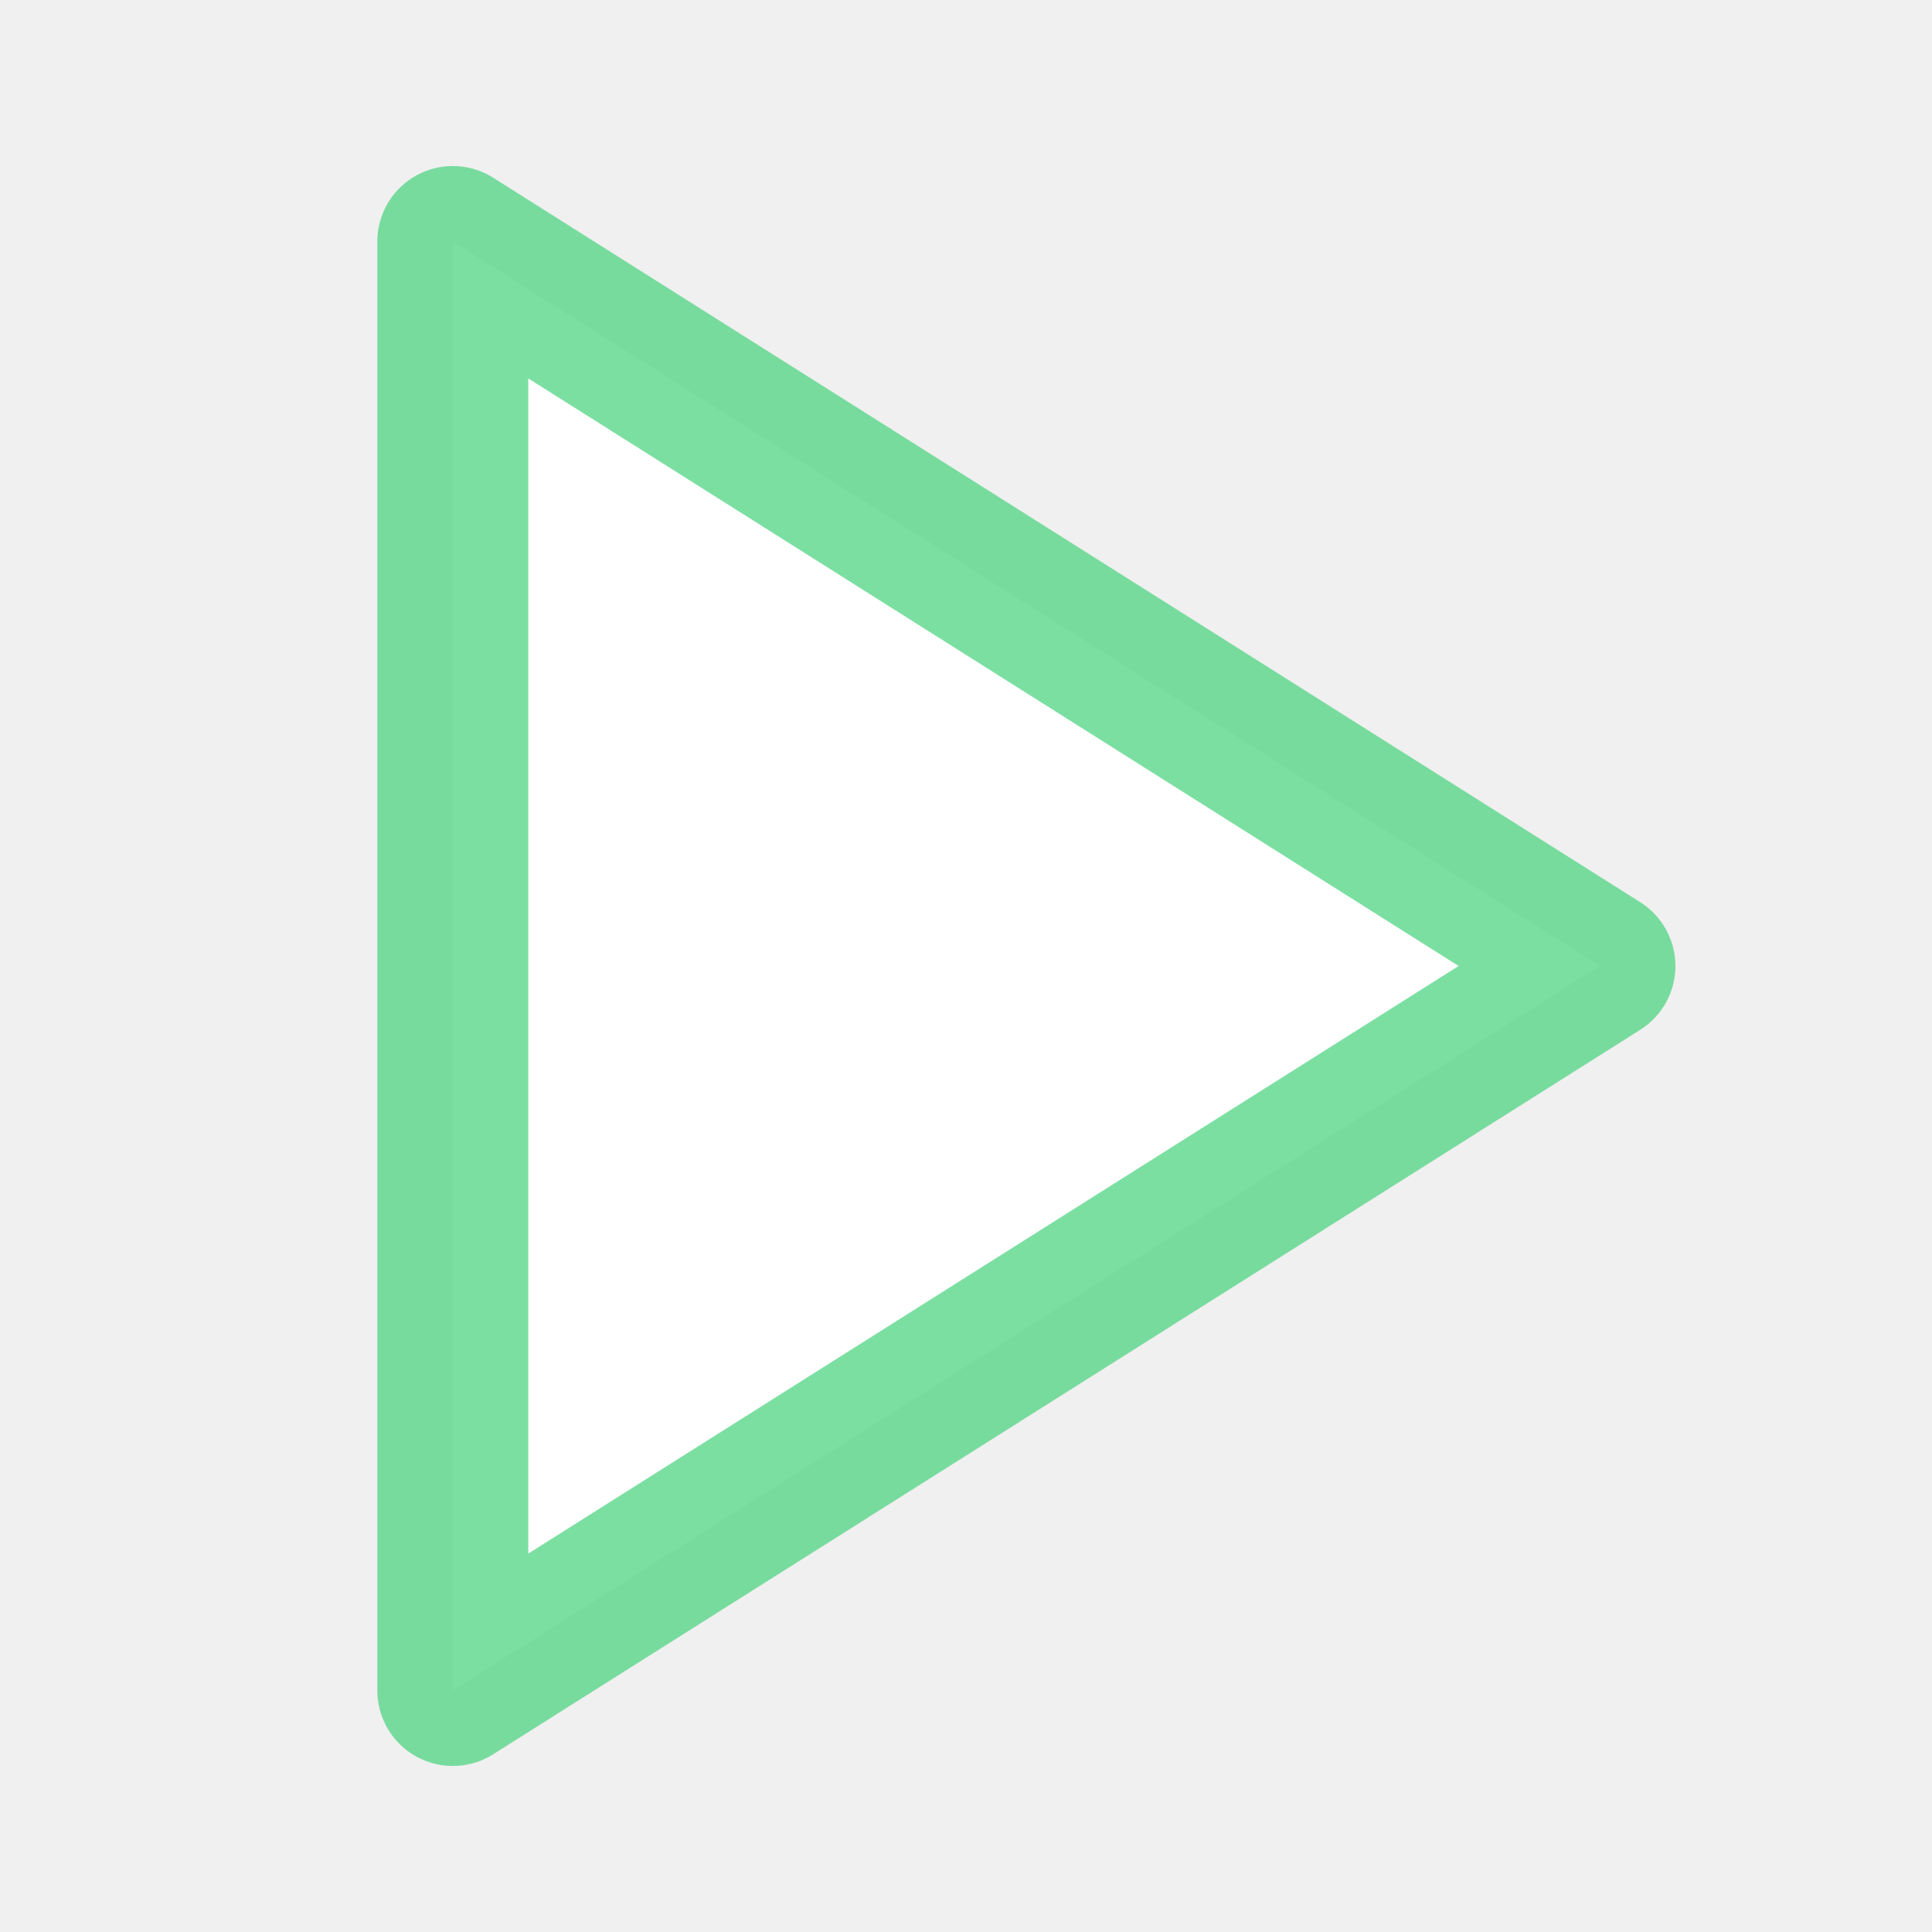
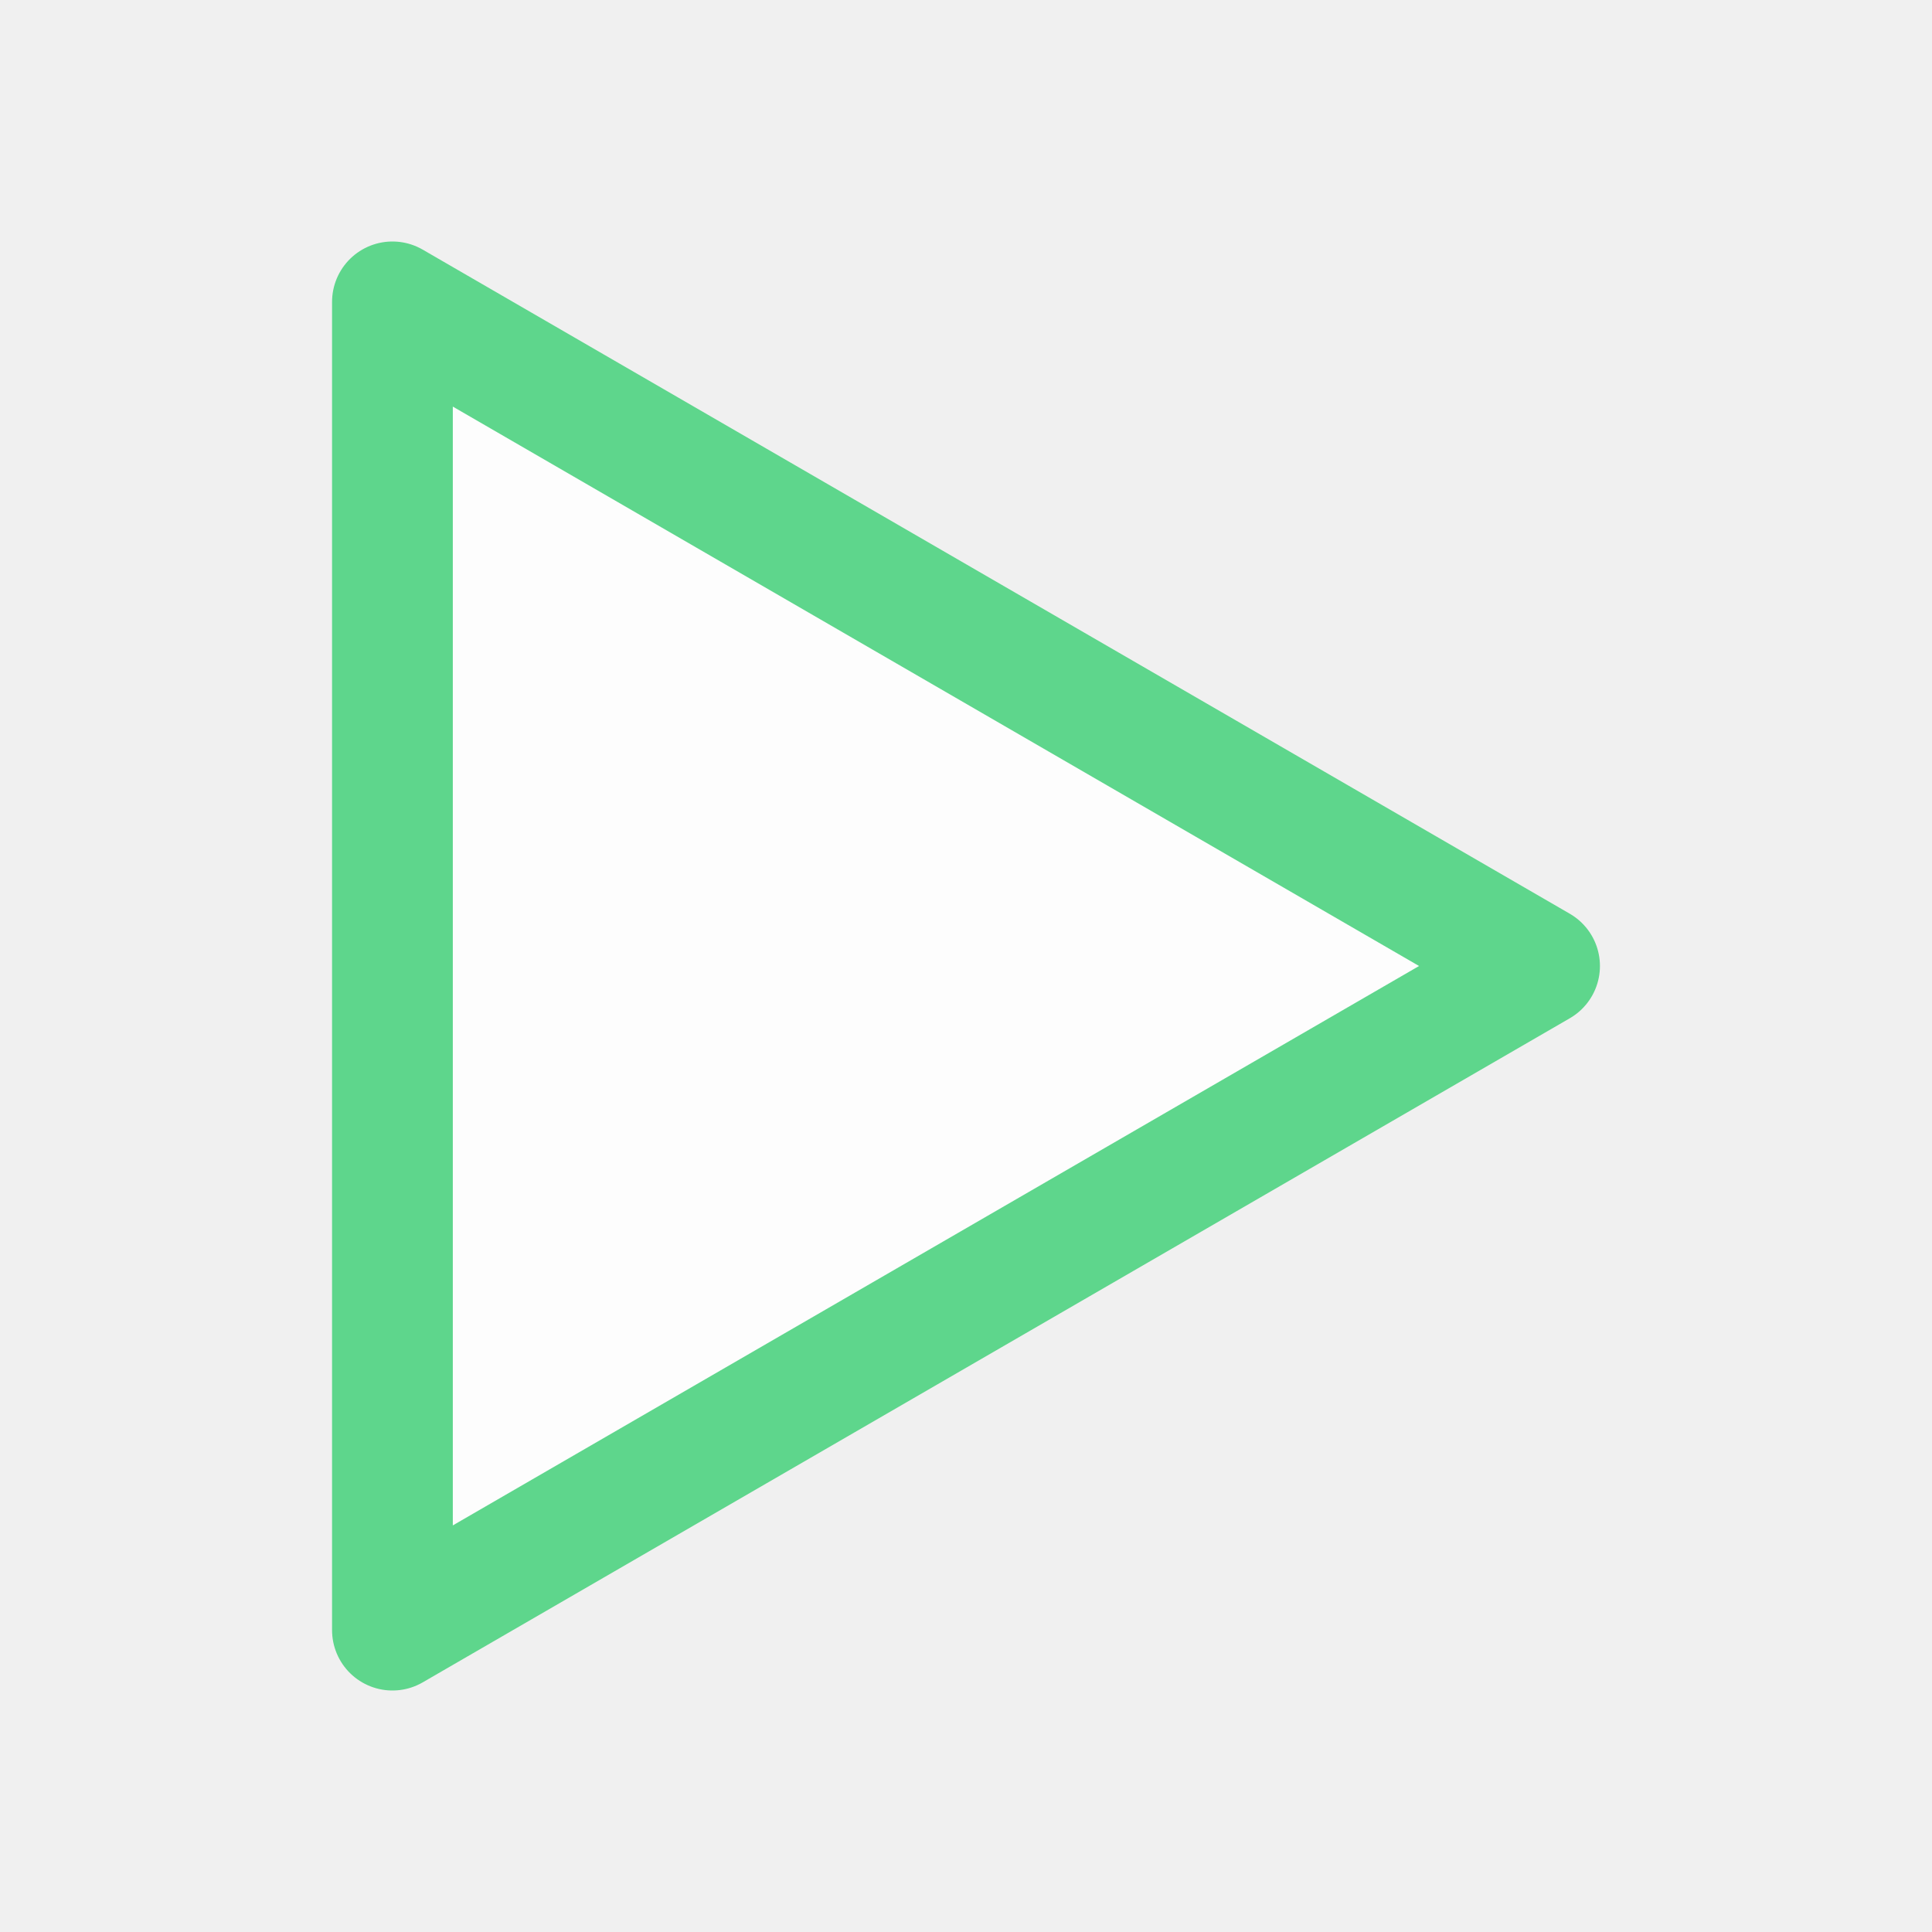
- <svg xmlns="http://www.w3.org/2000/svg" viewBox="0 0 64 64">
-   <path fill="#fff" d="M15 8l38 24-38 24z" />
-   <path fill="none" stroke="#44d17a" stroke-linejoin="round" stroke-width="5" d="M15 8l38 24-38 24z" opacity=".7" />
+ <svg xmlns="http://www.w3.org/2000/svg" viewBox="0 0 64 64" shape-rendering="geometricPrecision" stroke-linecap="round" stroke-linejoin="round">
+   <path fill="#fff" stroke="#44d17a" stroke-width="4" stroke-linejoin="round" opacity=".85" d="M13 10l38 22-38 22z" />
</svg>
